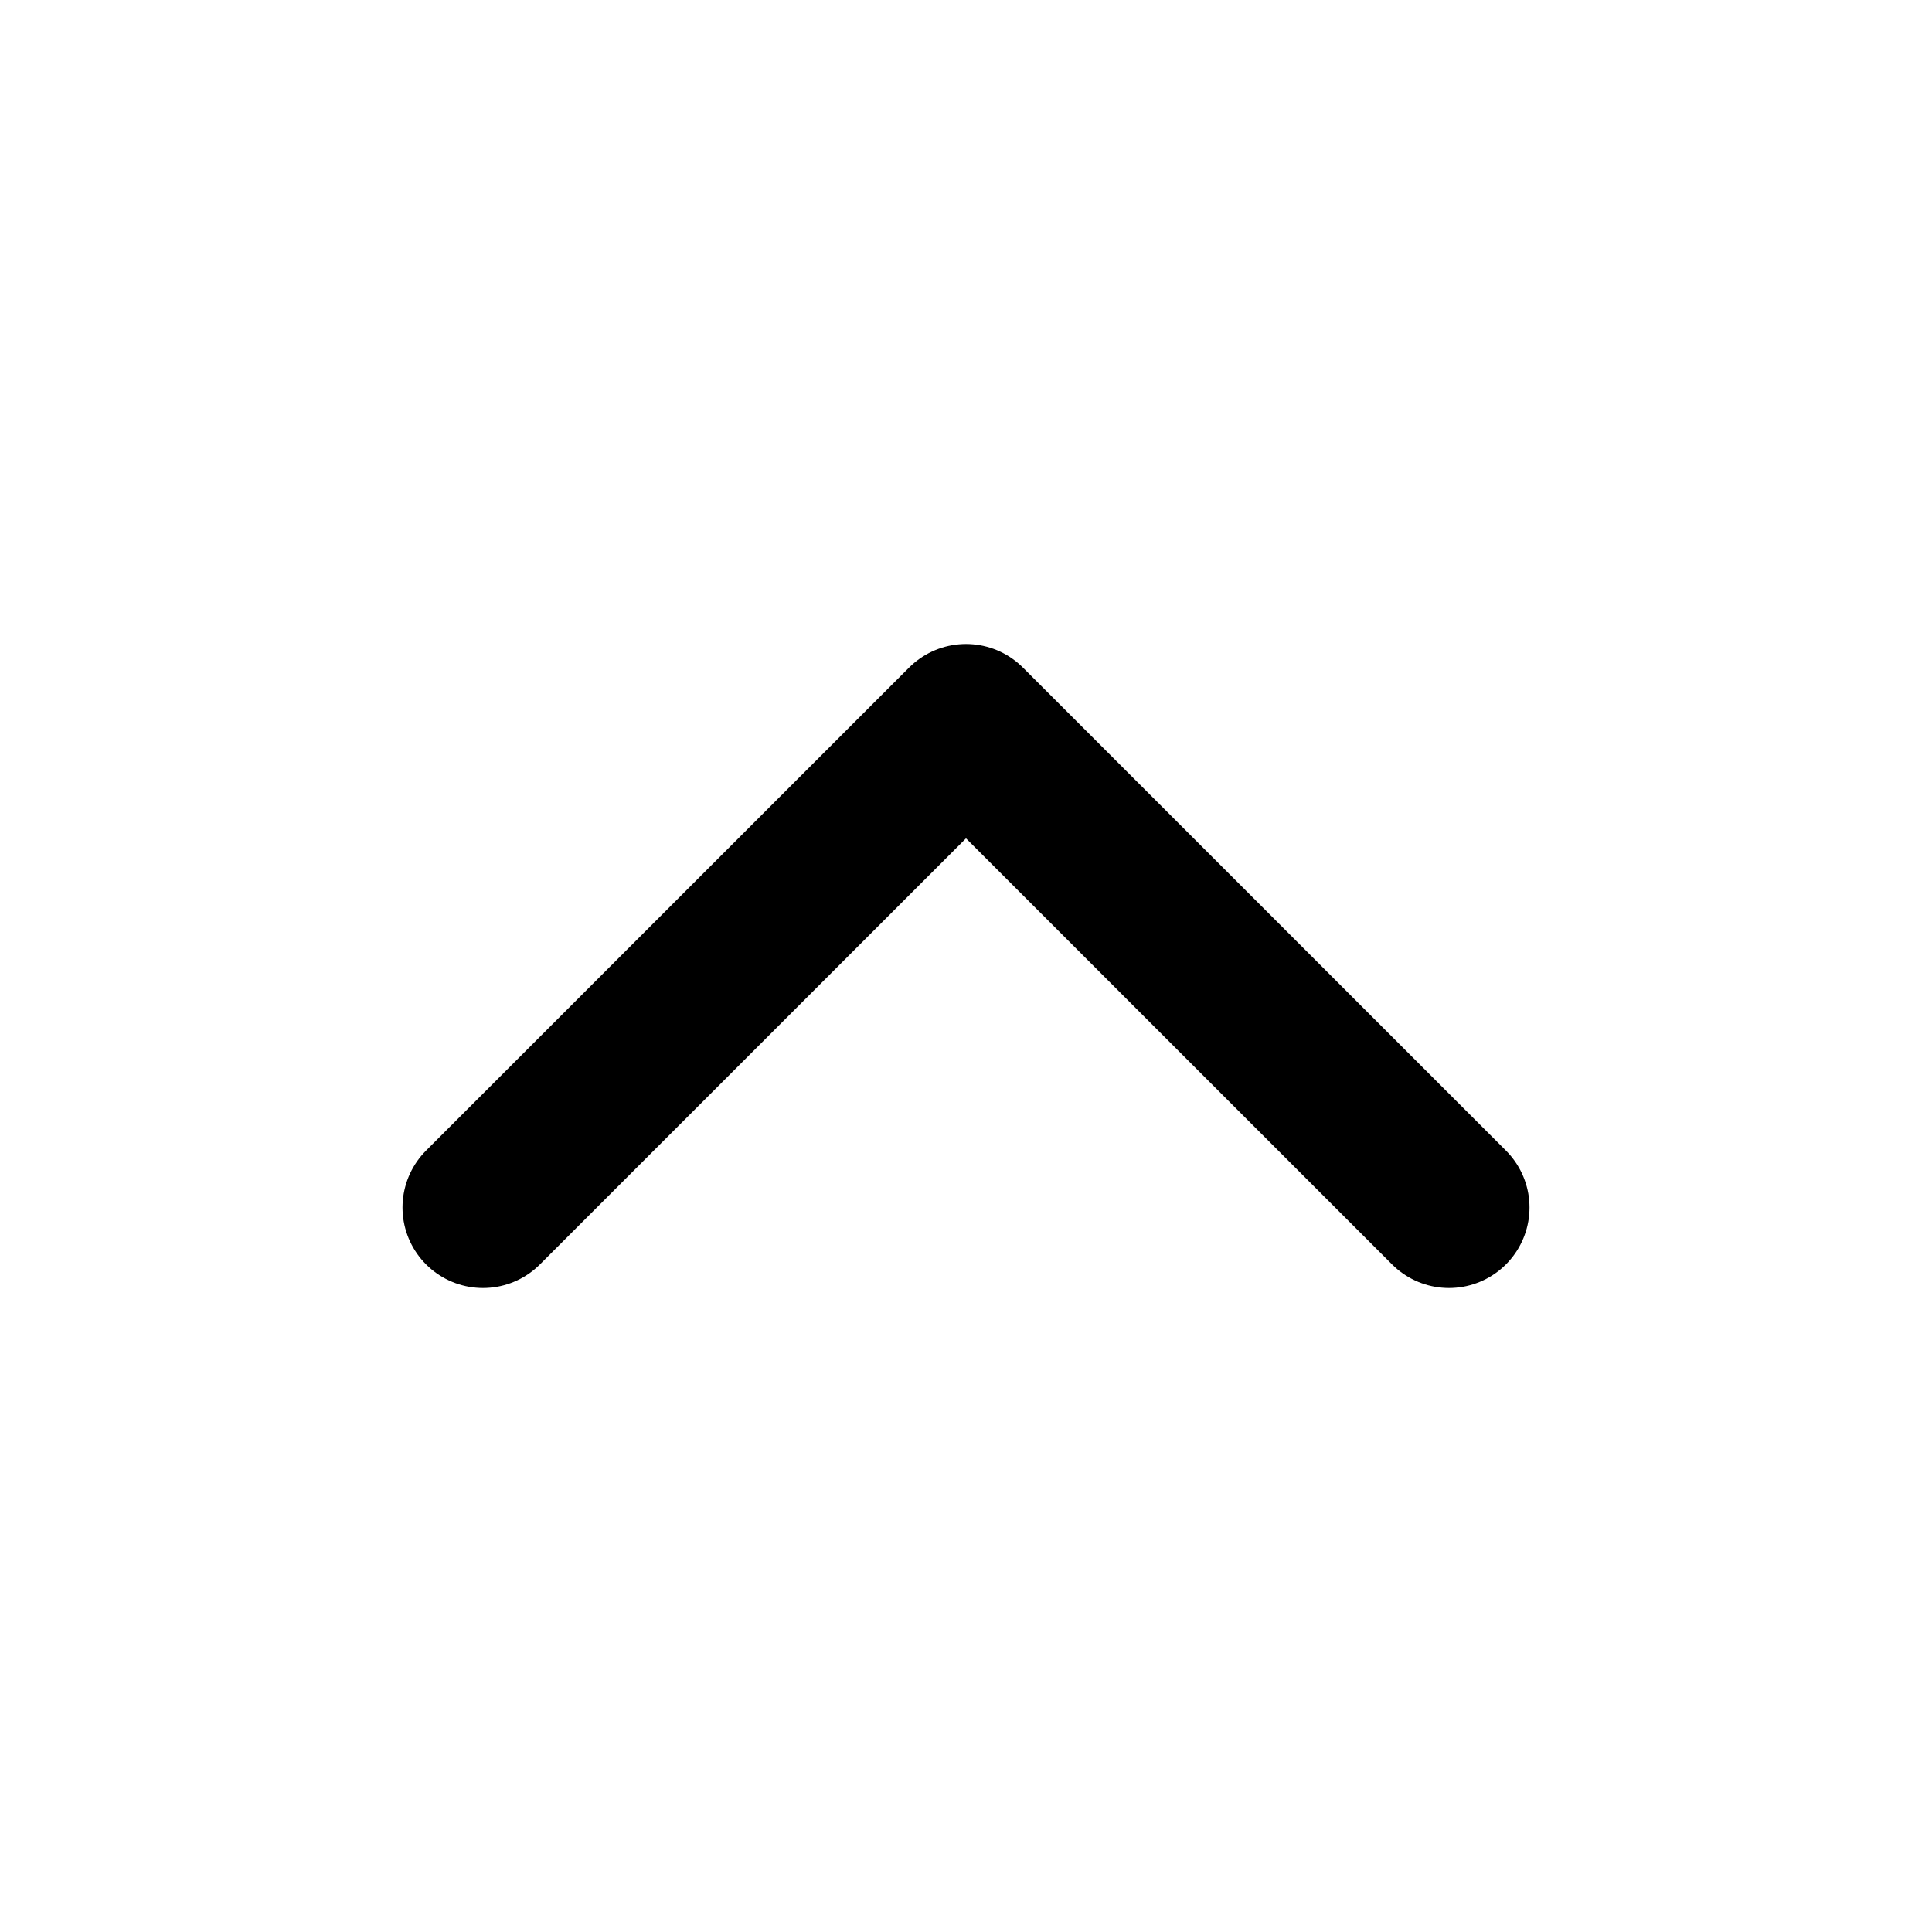
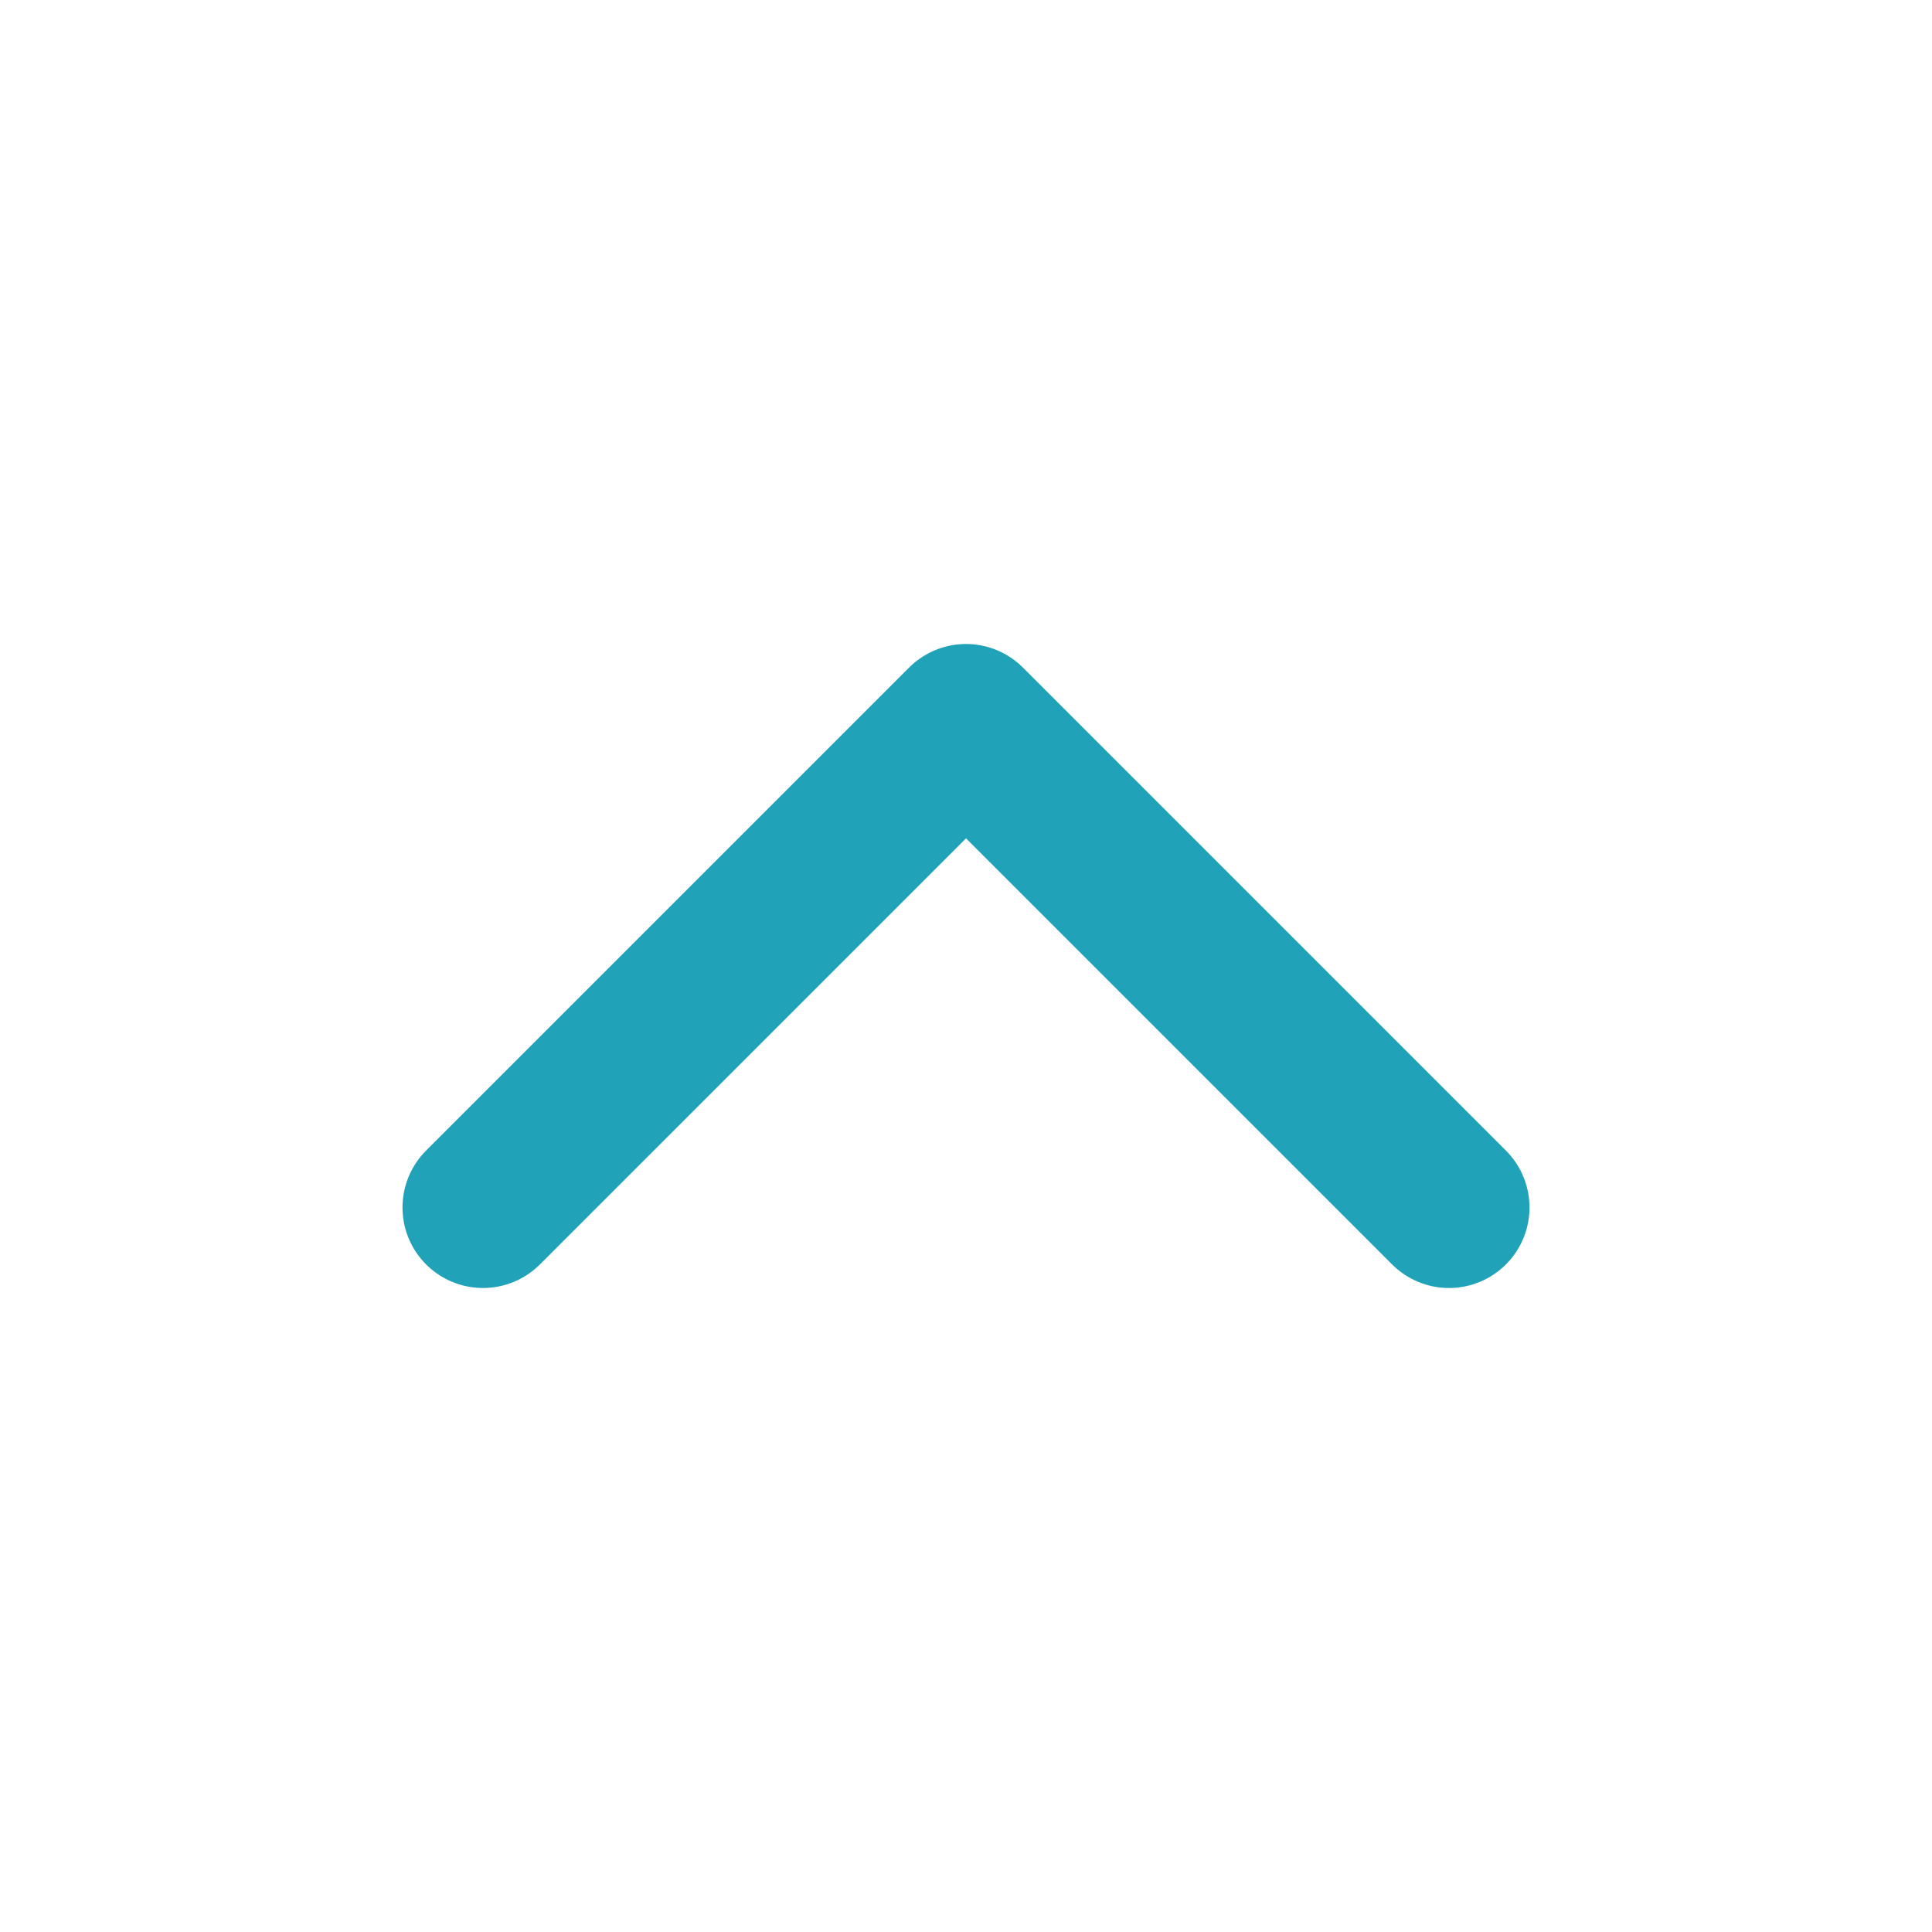
- <svg xmlns="http://www.w3.org/2000/svg" width="24" height="24" viewBox="0 0 24 24" fill="none" stroke="currentColor" stroke-width="2" stroke-linecap="round" stroke-linejoin="round" class="feather feather-chevron-up">
-   <polyline points="18 15 12 9 6 15" />
+ <svg xmlns="http://www.w3.org/2000/svg" width="24" height="24" viewBox="0 0 24 24" fill="none">
+   <path d="M18 15L12 9L6 15" stroke="#20A2B9" stroke-width="2" stroke-linecap="round" stroke-linejoin="round" />
</svg>
